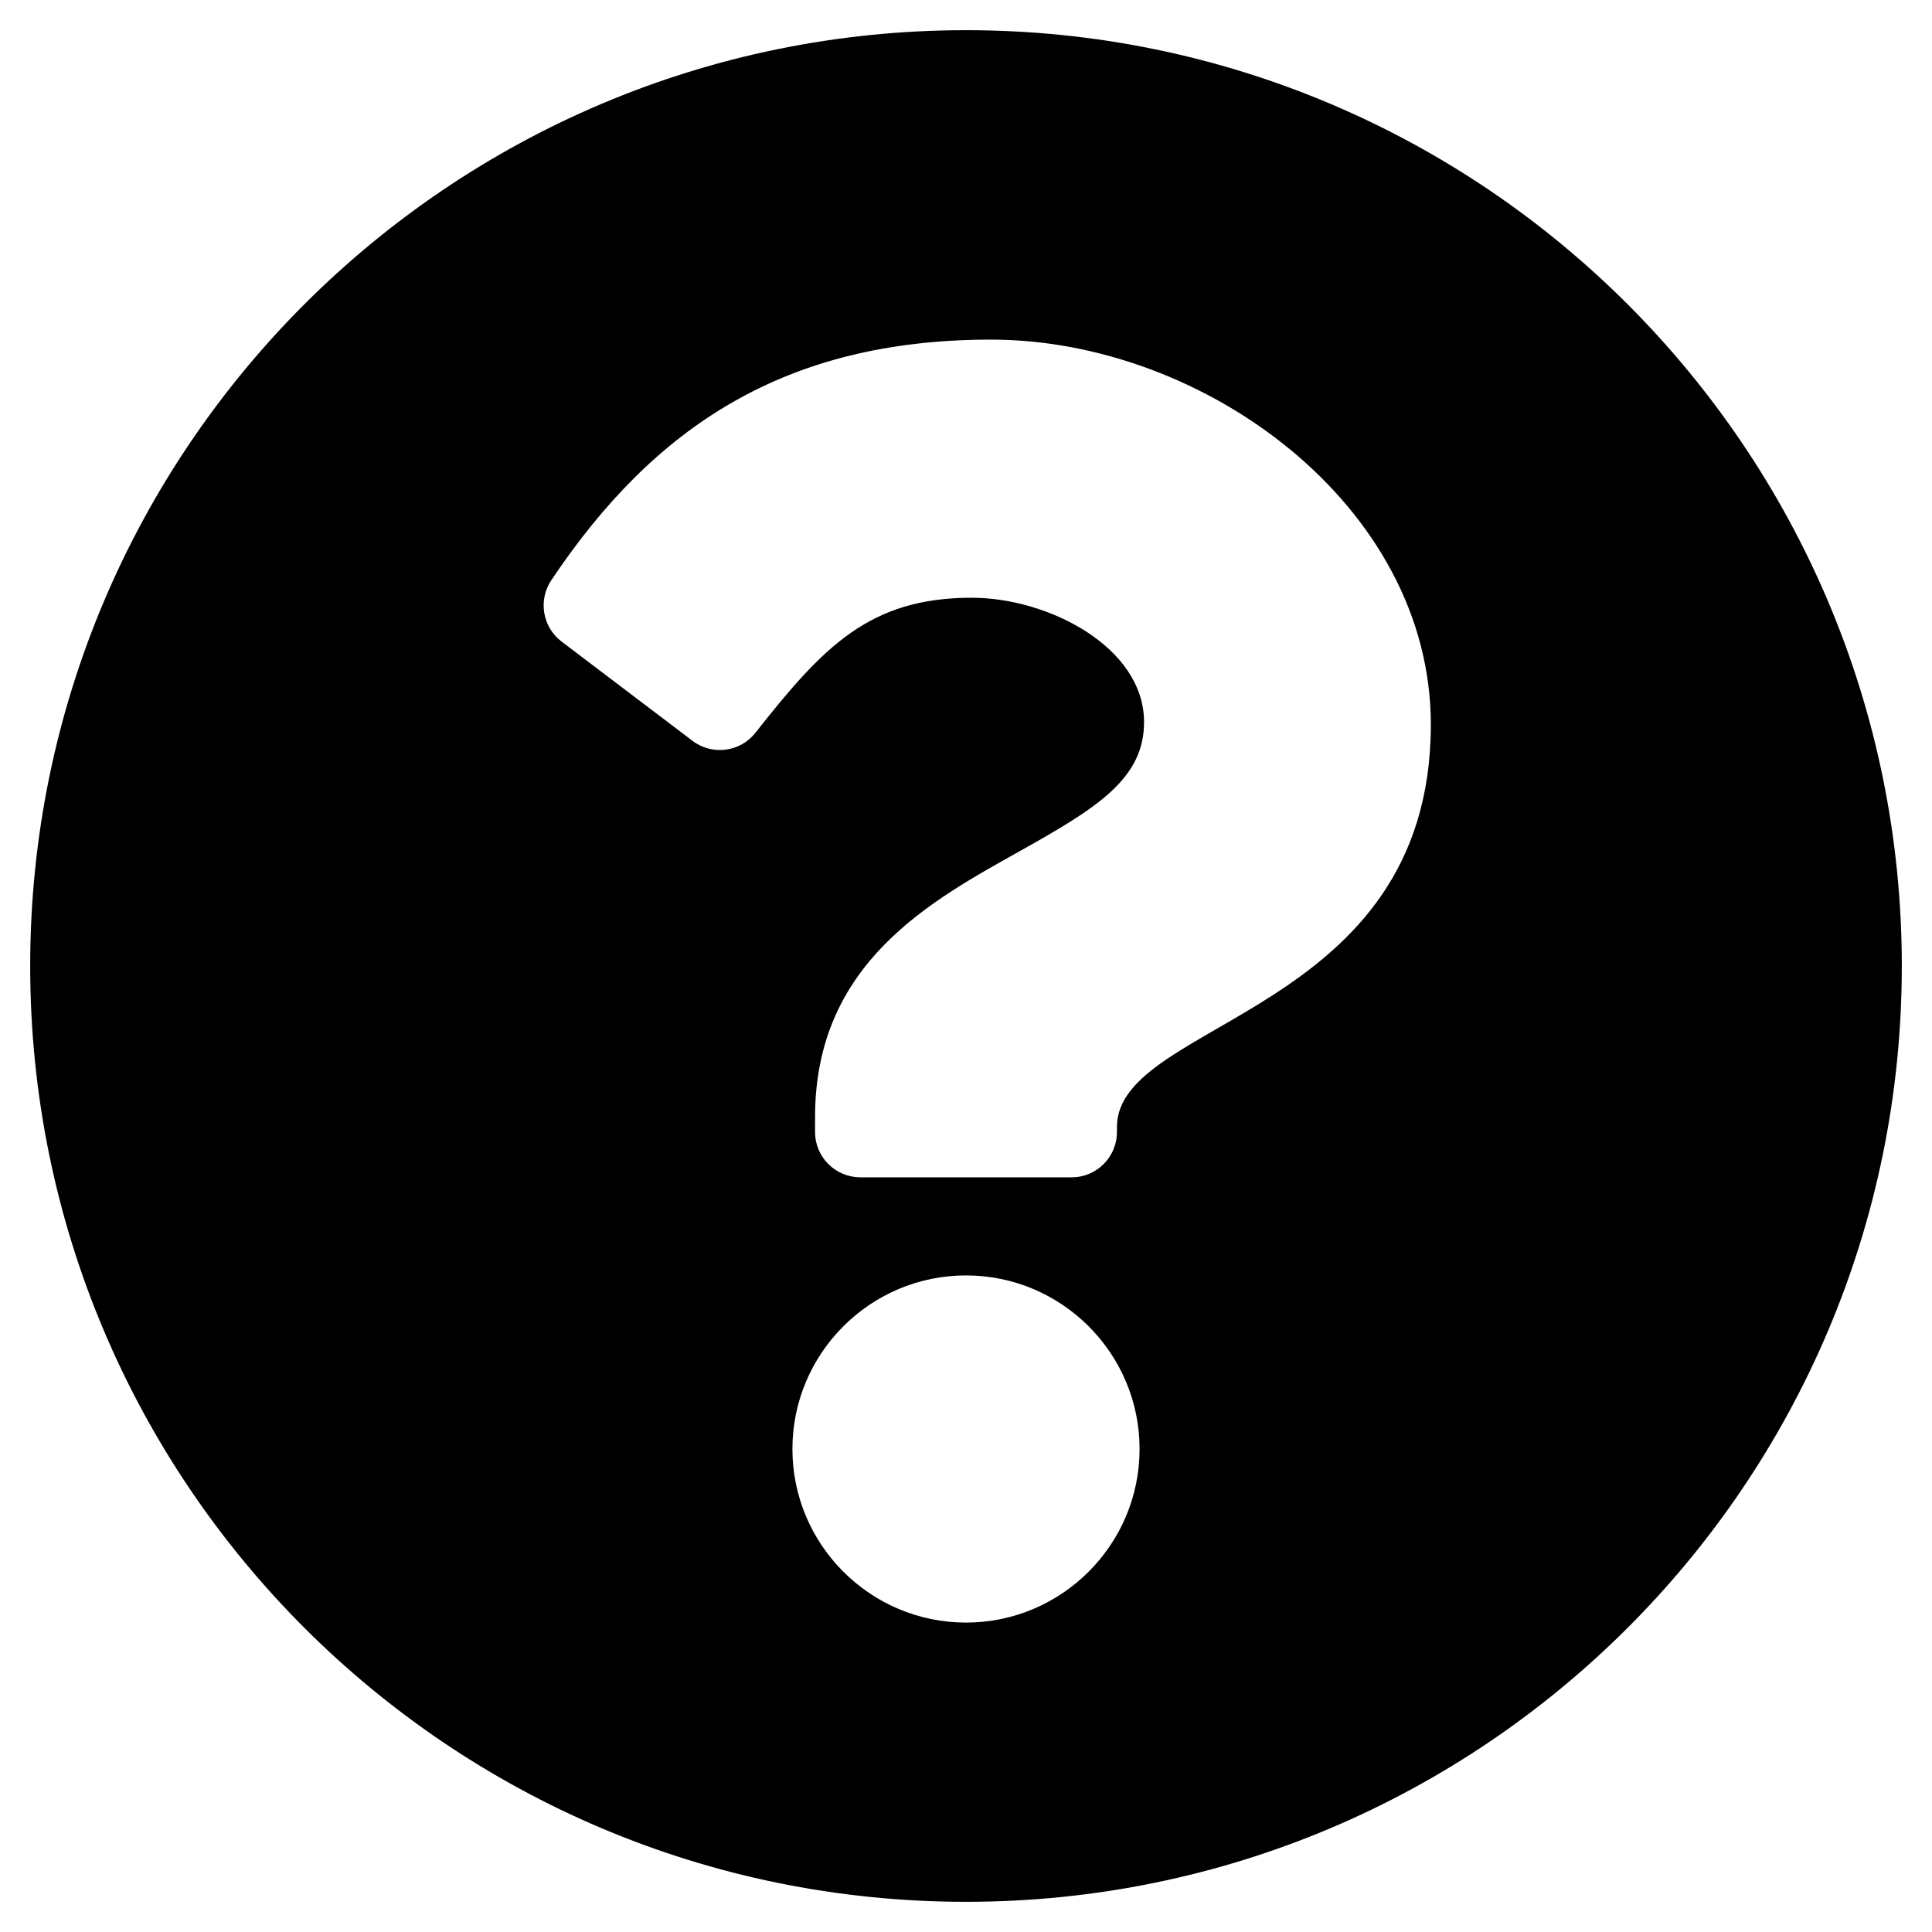
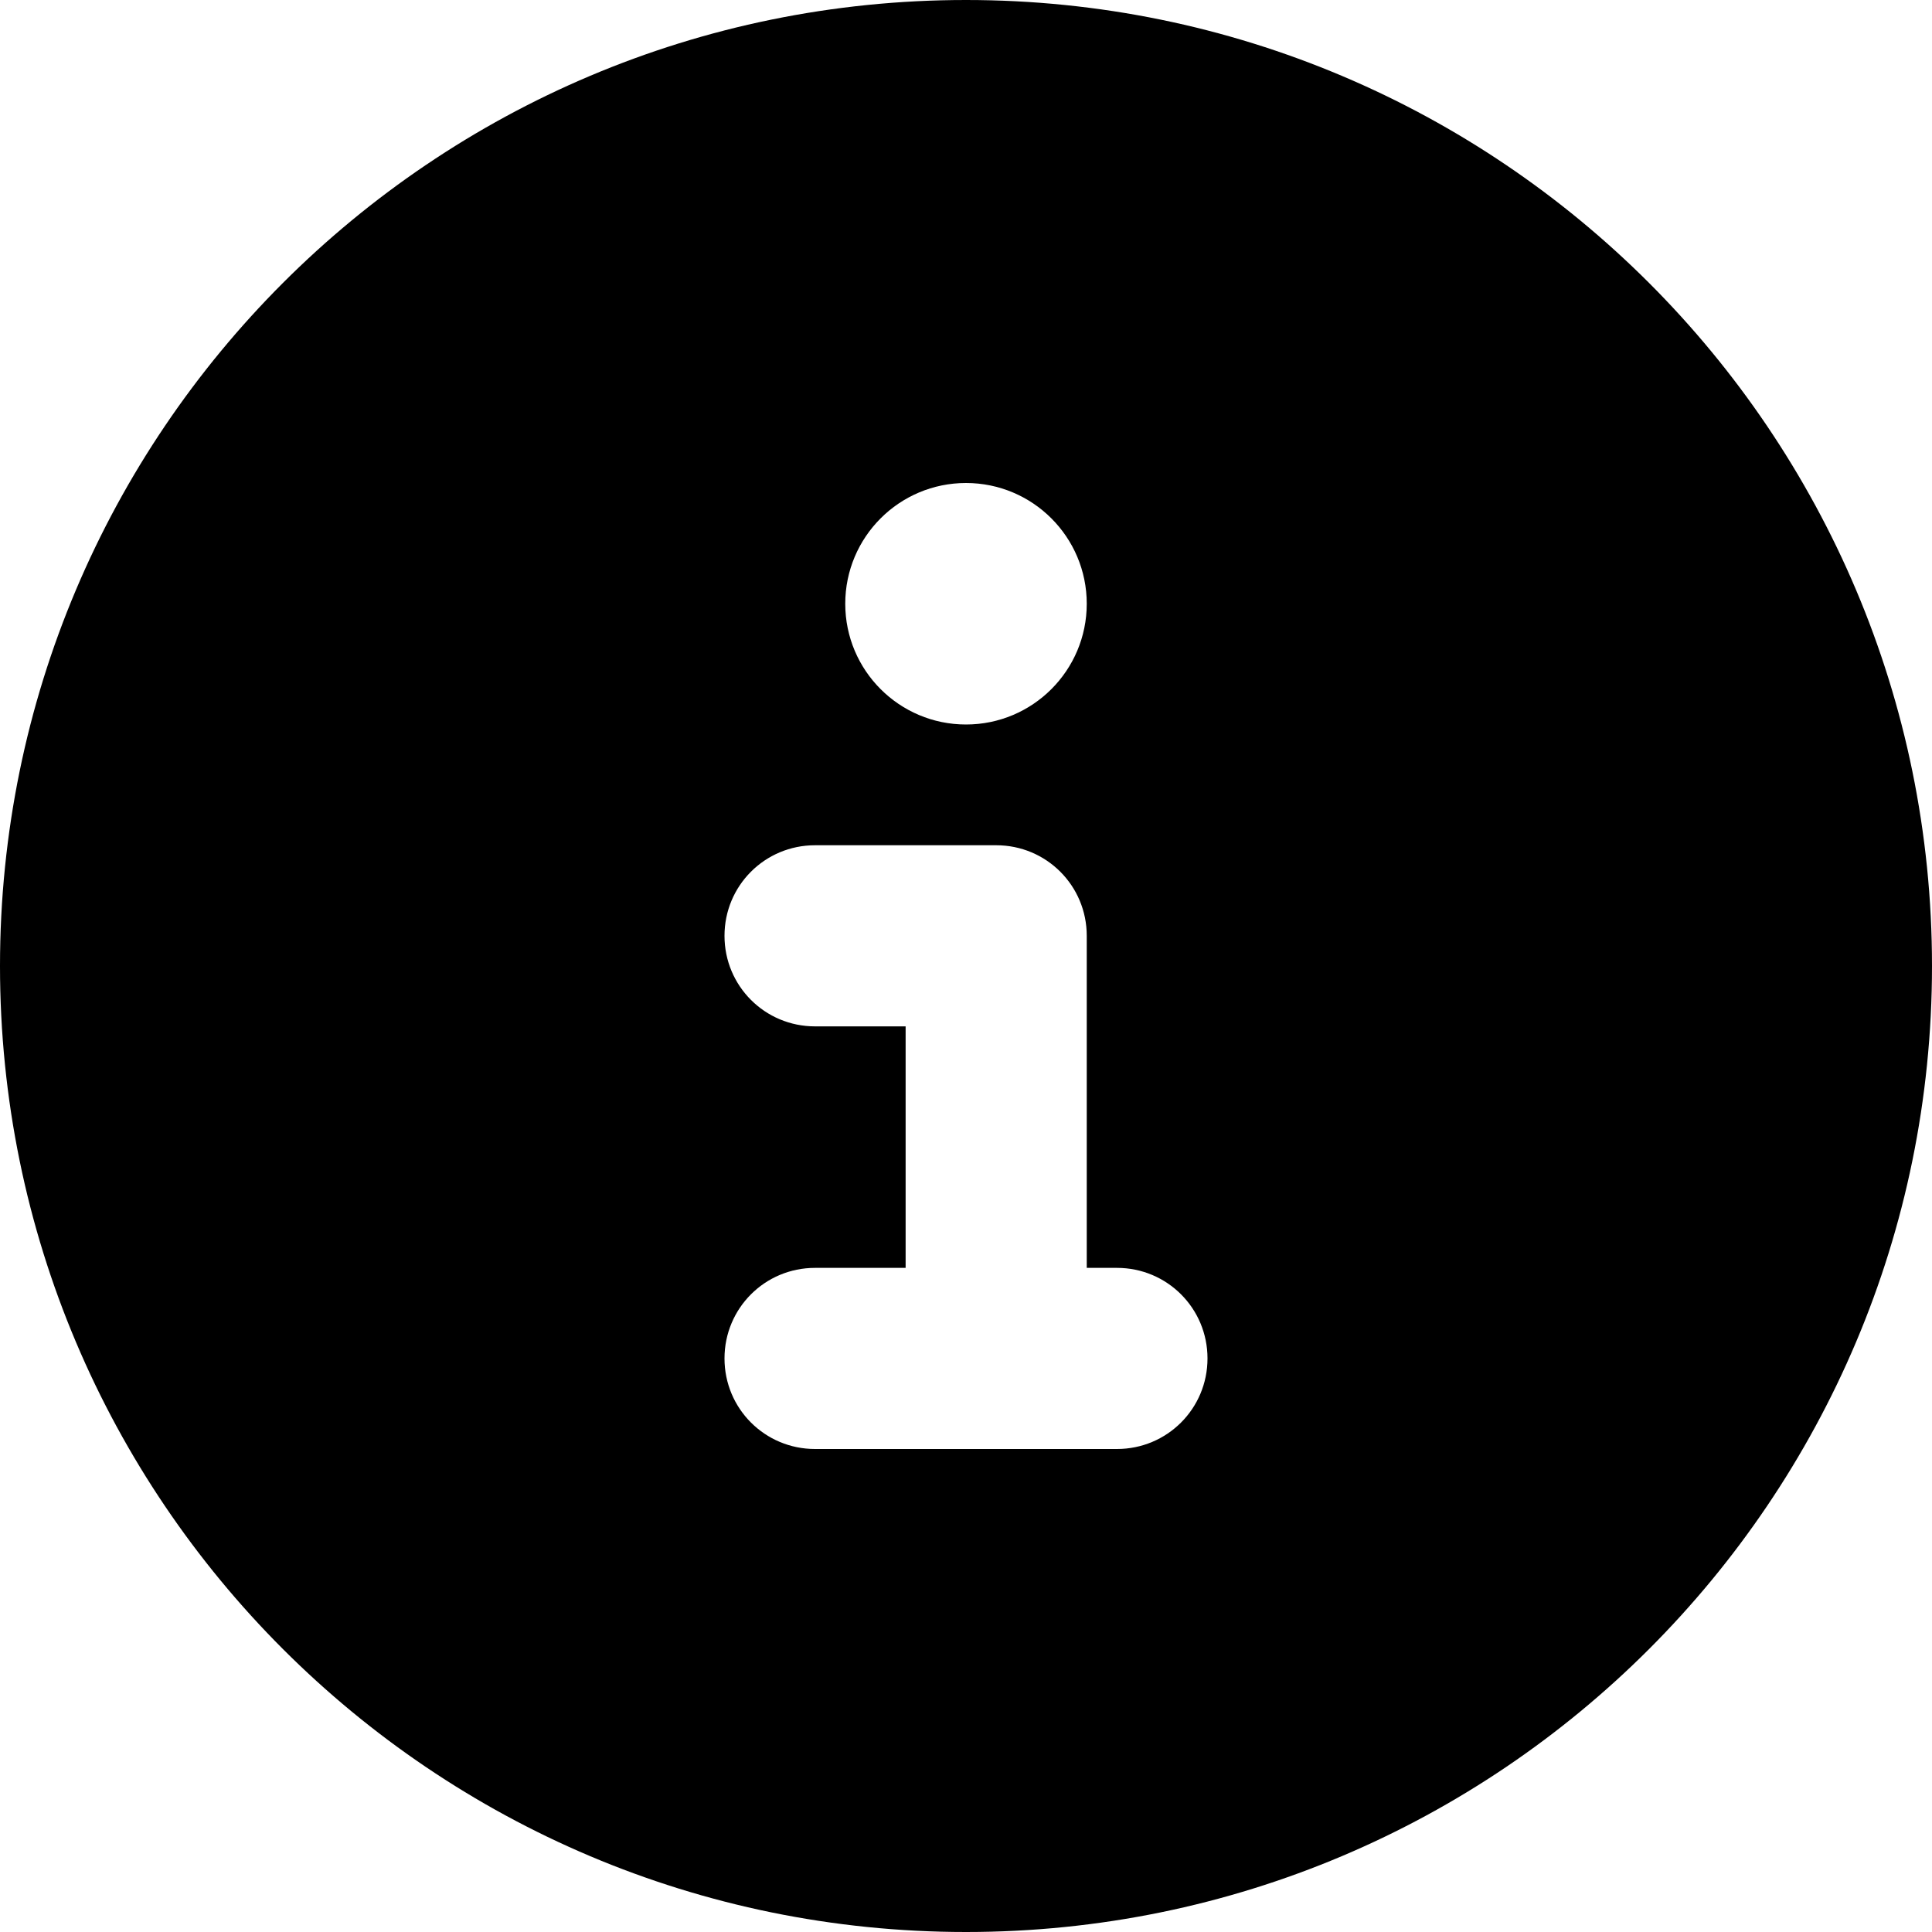
<svg xmlns="http://www.w3.org/2000/svg" viewBox="0 0 512 512">
-   <path d="M504 256c0 136.997-111.043 248-248 248S8 392.997 8 256C8 119.083 119.043 8 256 8s248 111.083 248 248zM262.655 90c-54.497 0-89.255 22.957-116.549 63.758-3.536 5.286-2.353 12.415 2.715 16.258l34.699 26.31c5.205 3.947 12.621 3.008 16.665-2.122 17.864-22.658 30.113-35.797 57.303-35.797 20.429 0 45.698 13.148 45.698 32.958 0 14.976-12.363 22.667-32.534 33.976C247.128 238.528 216 254.941 216 296v4c0 6.627 5.373 12 12 12h56c6.627 0 12-5.373 12-12v-1.333c0-28.462 83.186-29.647 83.186-106.667 0-58.002-60.165-102-116.531-102zM256 338c-25.365 0-46 20.635-46 46 0 25.364 20.635 46 46 46s46-20.636 46-46c0-25.365-20.635-46-46-46z" />
+   <path d="M256 512A256 256 0 1 0 256 0a256 256 0 1 0 0 512zM216 336l24 0 0-64-24 0c-13.3 0-24-10.7-24-24s10.7-24 24-24l48 0c13.3 0 24 10.7 24 24l0 88 8 0c13.3 0 24 10.7 24 24s-10.7 24-24 24l-80 0c-13.3 0-24-10.7-24-24s10.7-24 24-24zm40-208a32 32 0 1 1 0 64 32 32 0 1 1 0-64z" />
</svg>
